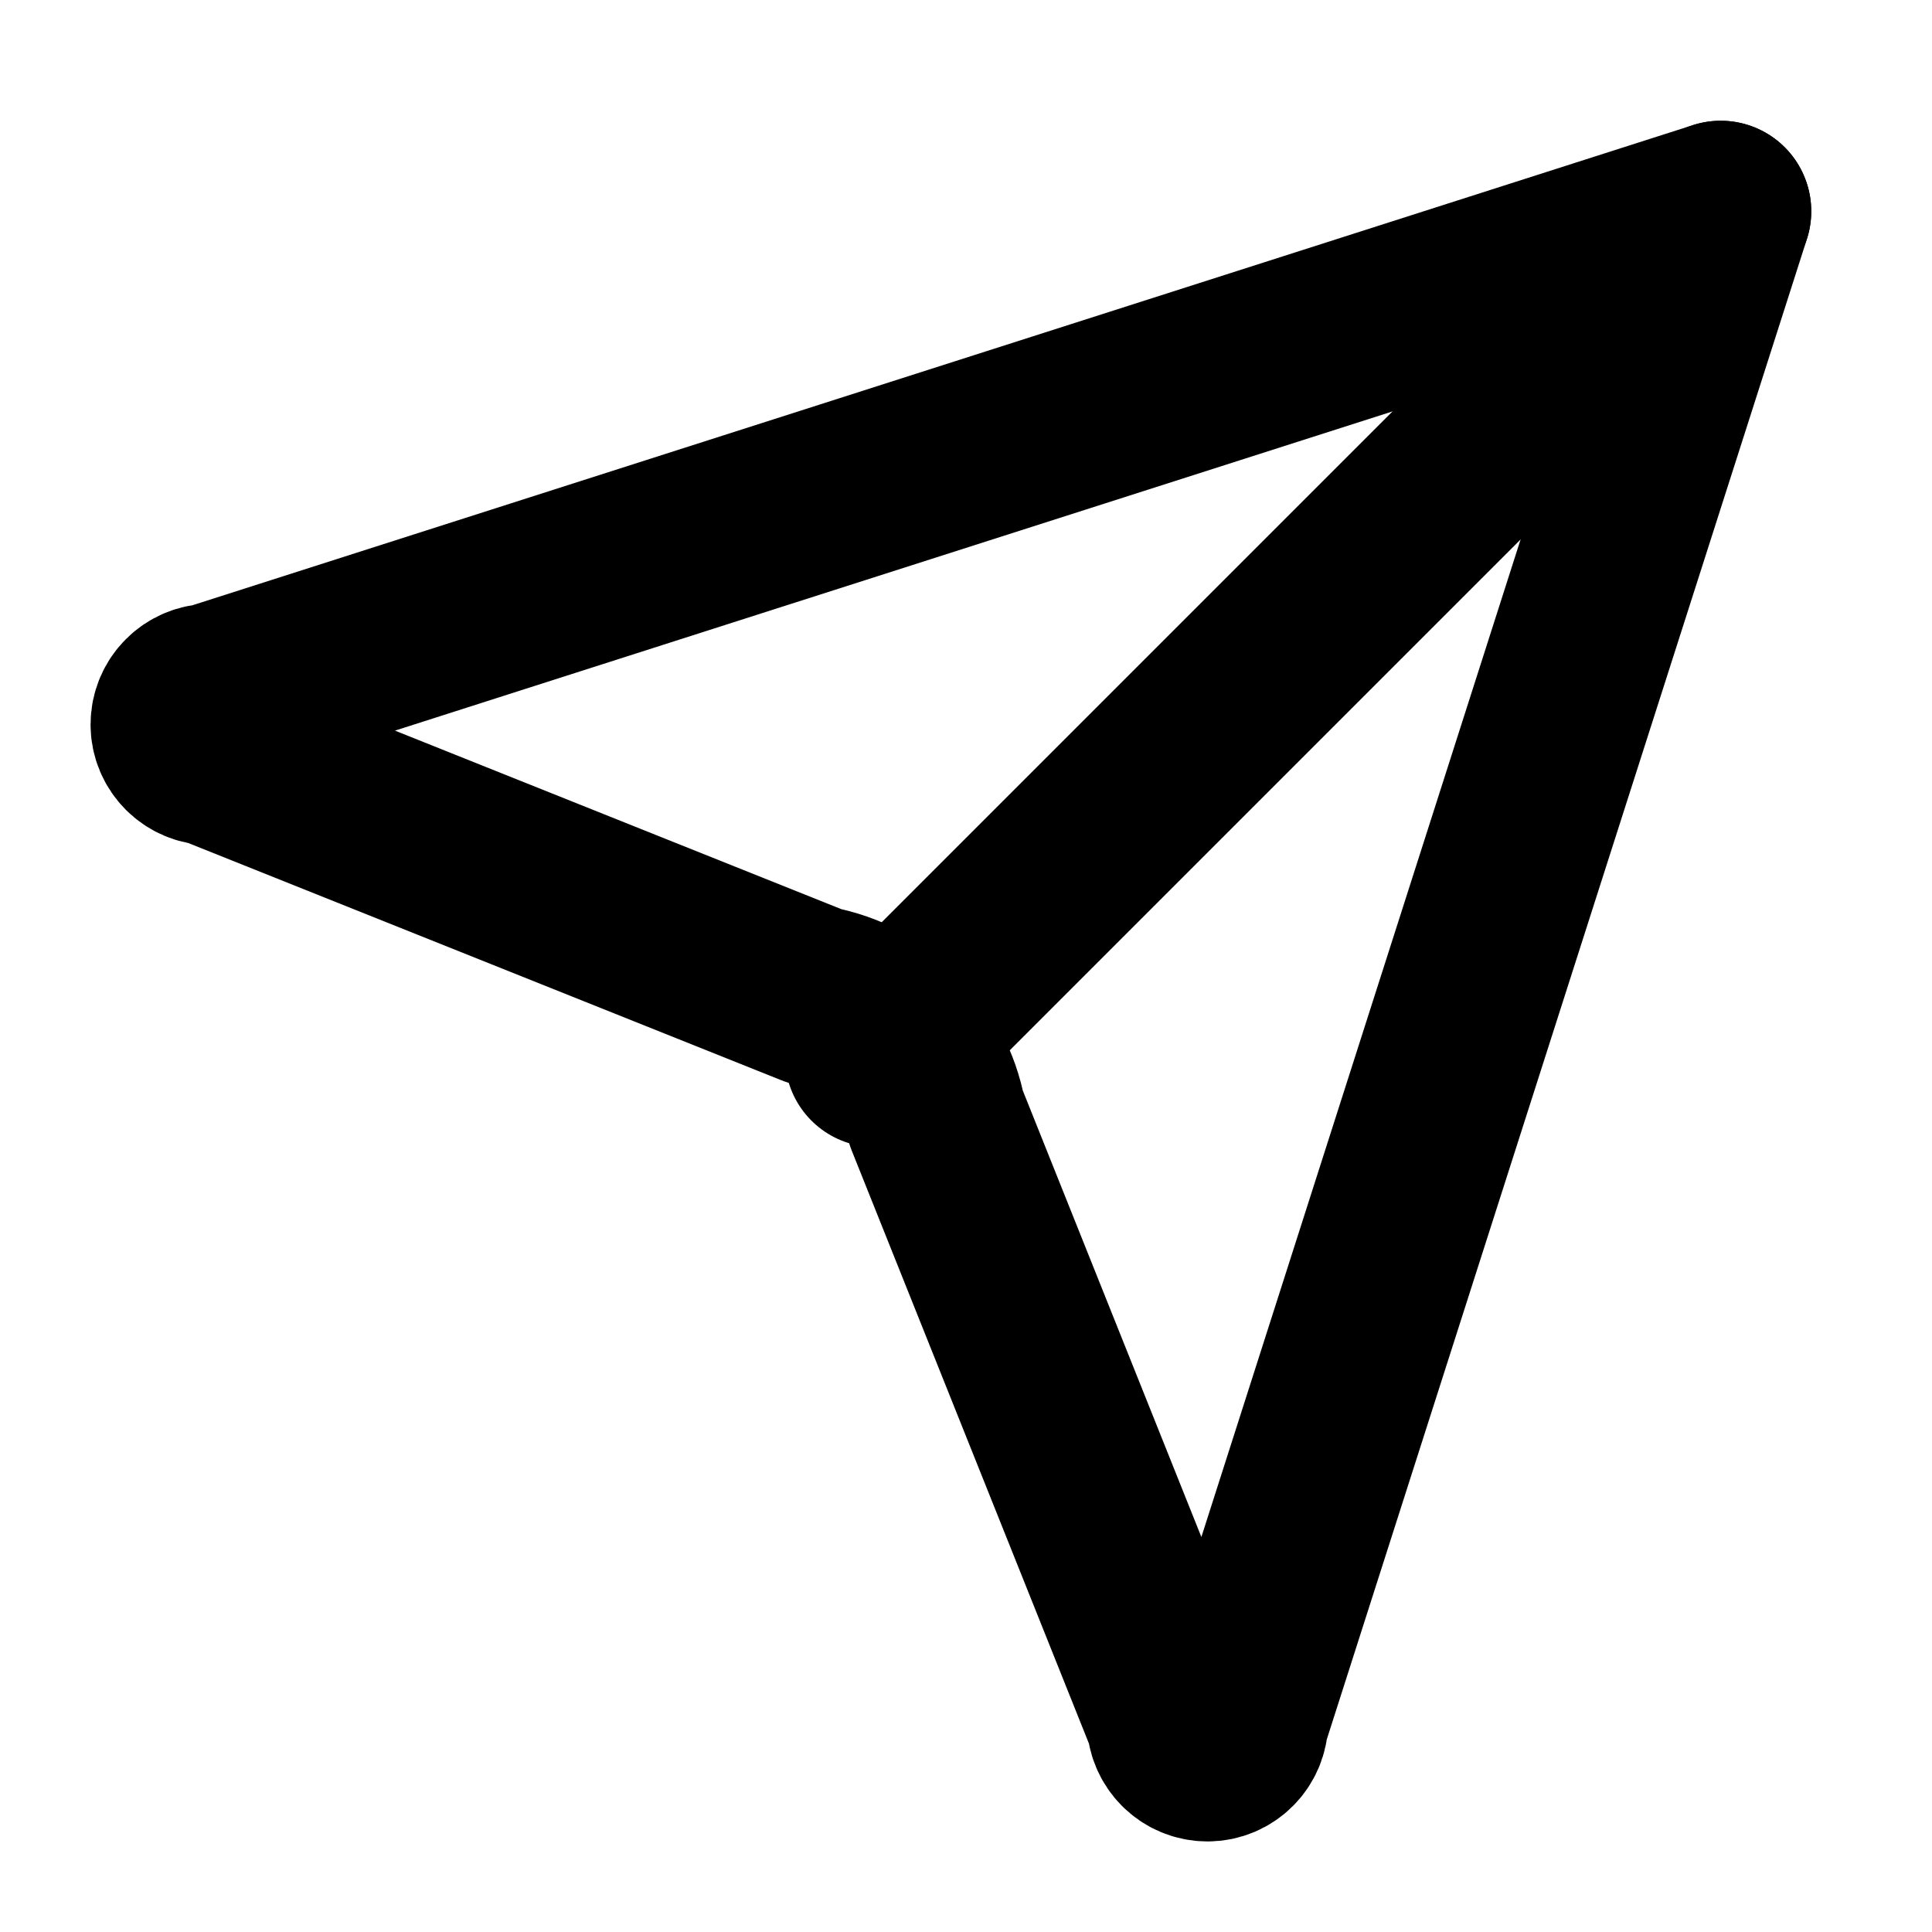
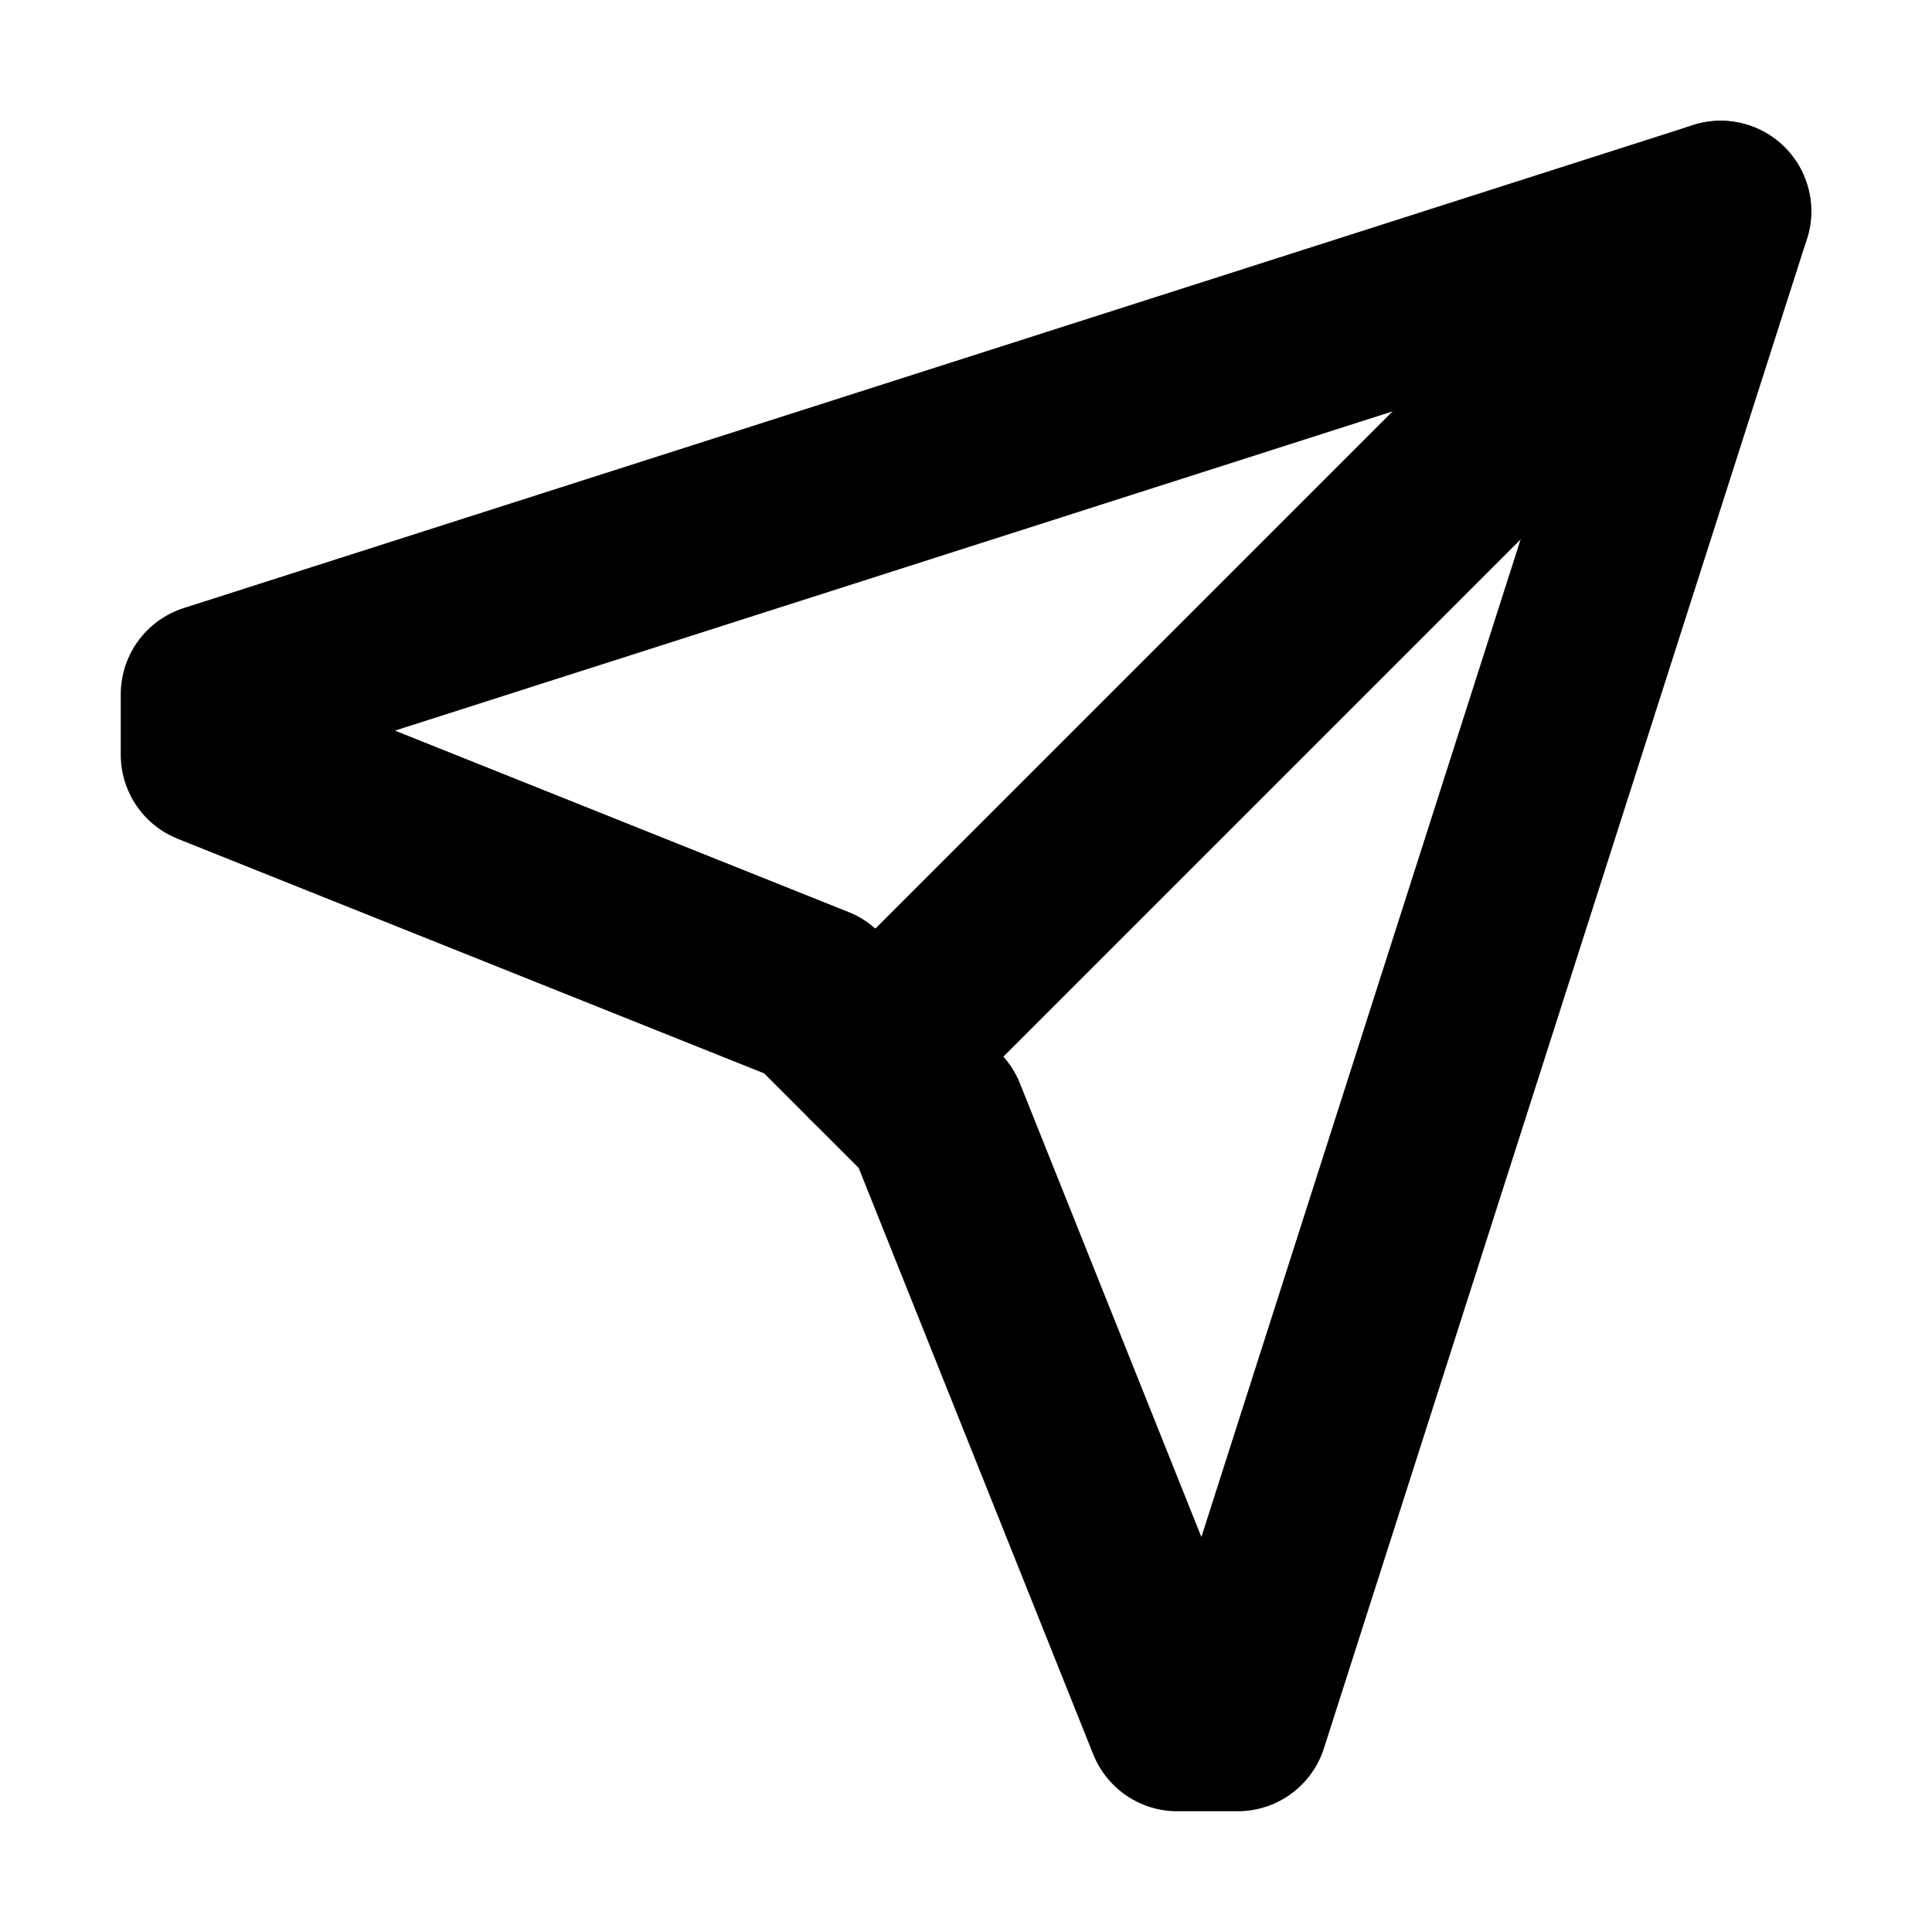
<svg xmlns="http://www.w3.org/2000/svg" width="16" height="16" viewBox="0 0 16 16" fill="none" stroke="currentColor" stroke-width="1.5" stroke-linecap="round" stroke-linejoin="round">
-   <path d="M9.75 14.25A.25.25 0 0 0 10.25 14.25L14.25 1.75 1.75 5.75A.25.25 0 0 0 1.75 6.25L6.75 8.25A1.25 1.25 0 0 1 7.75 9.25Z" />
+   <path d="M9.75 14.25L10.25 14.25L14.25 1.75 1.75 5.75L1.75 6.25L6.75 8.25L7.75 9.25Z" />
  <path d="M14.25 1.75 7.25 8.75" />
</svg>
